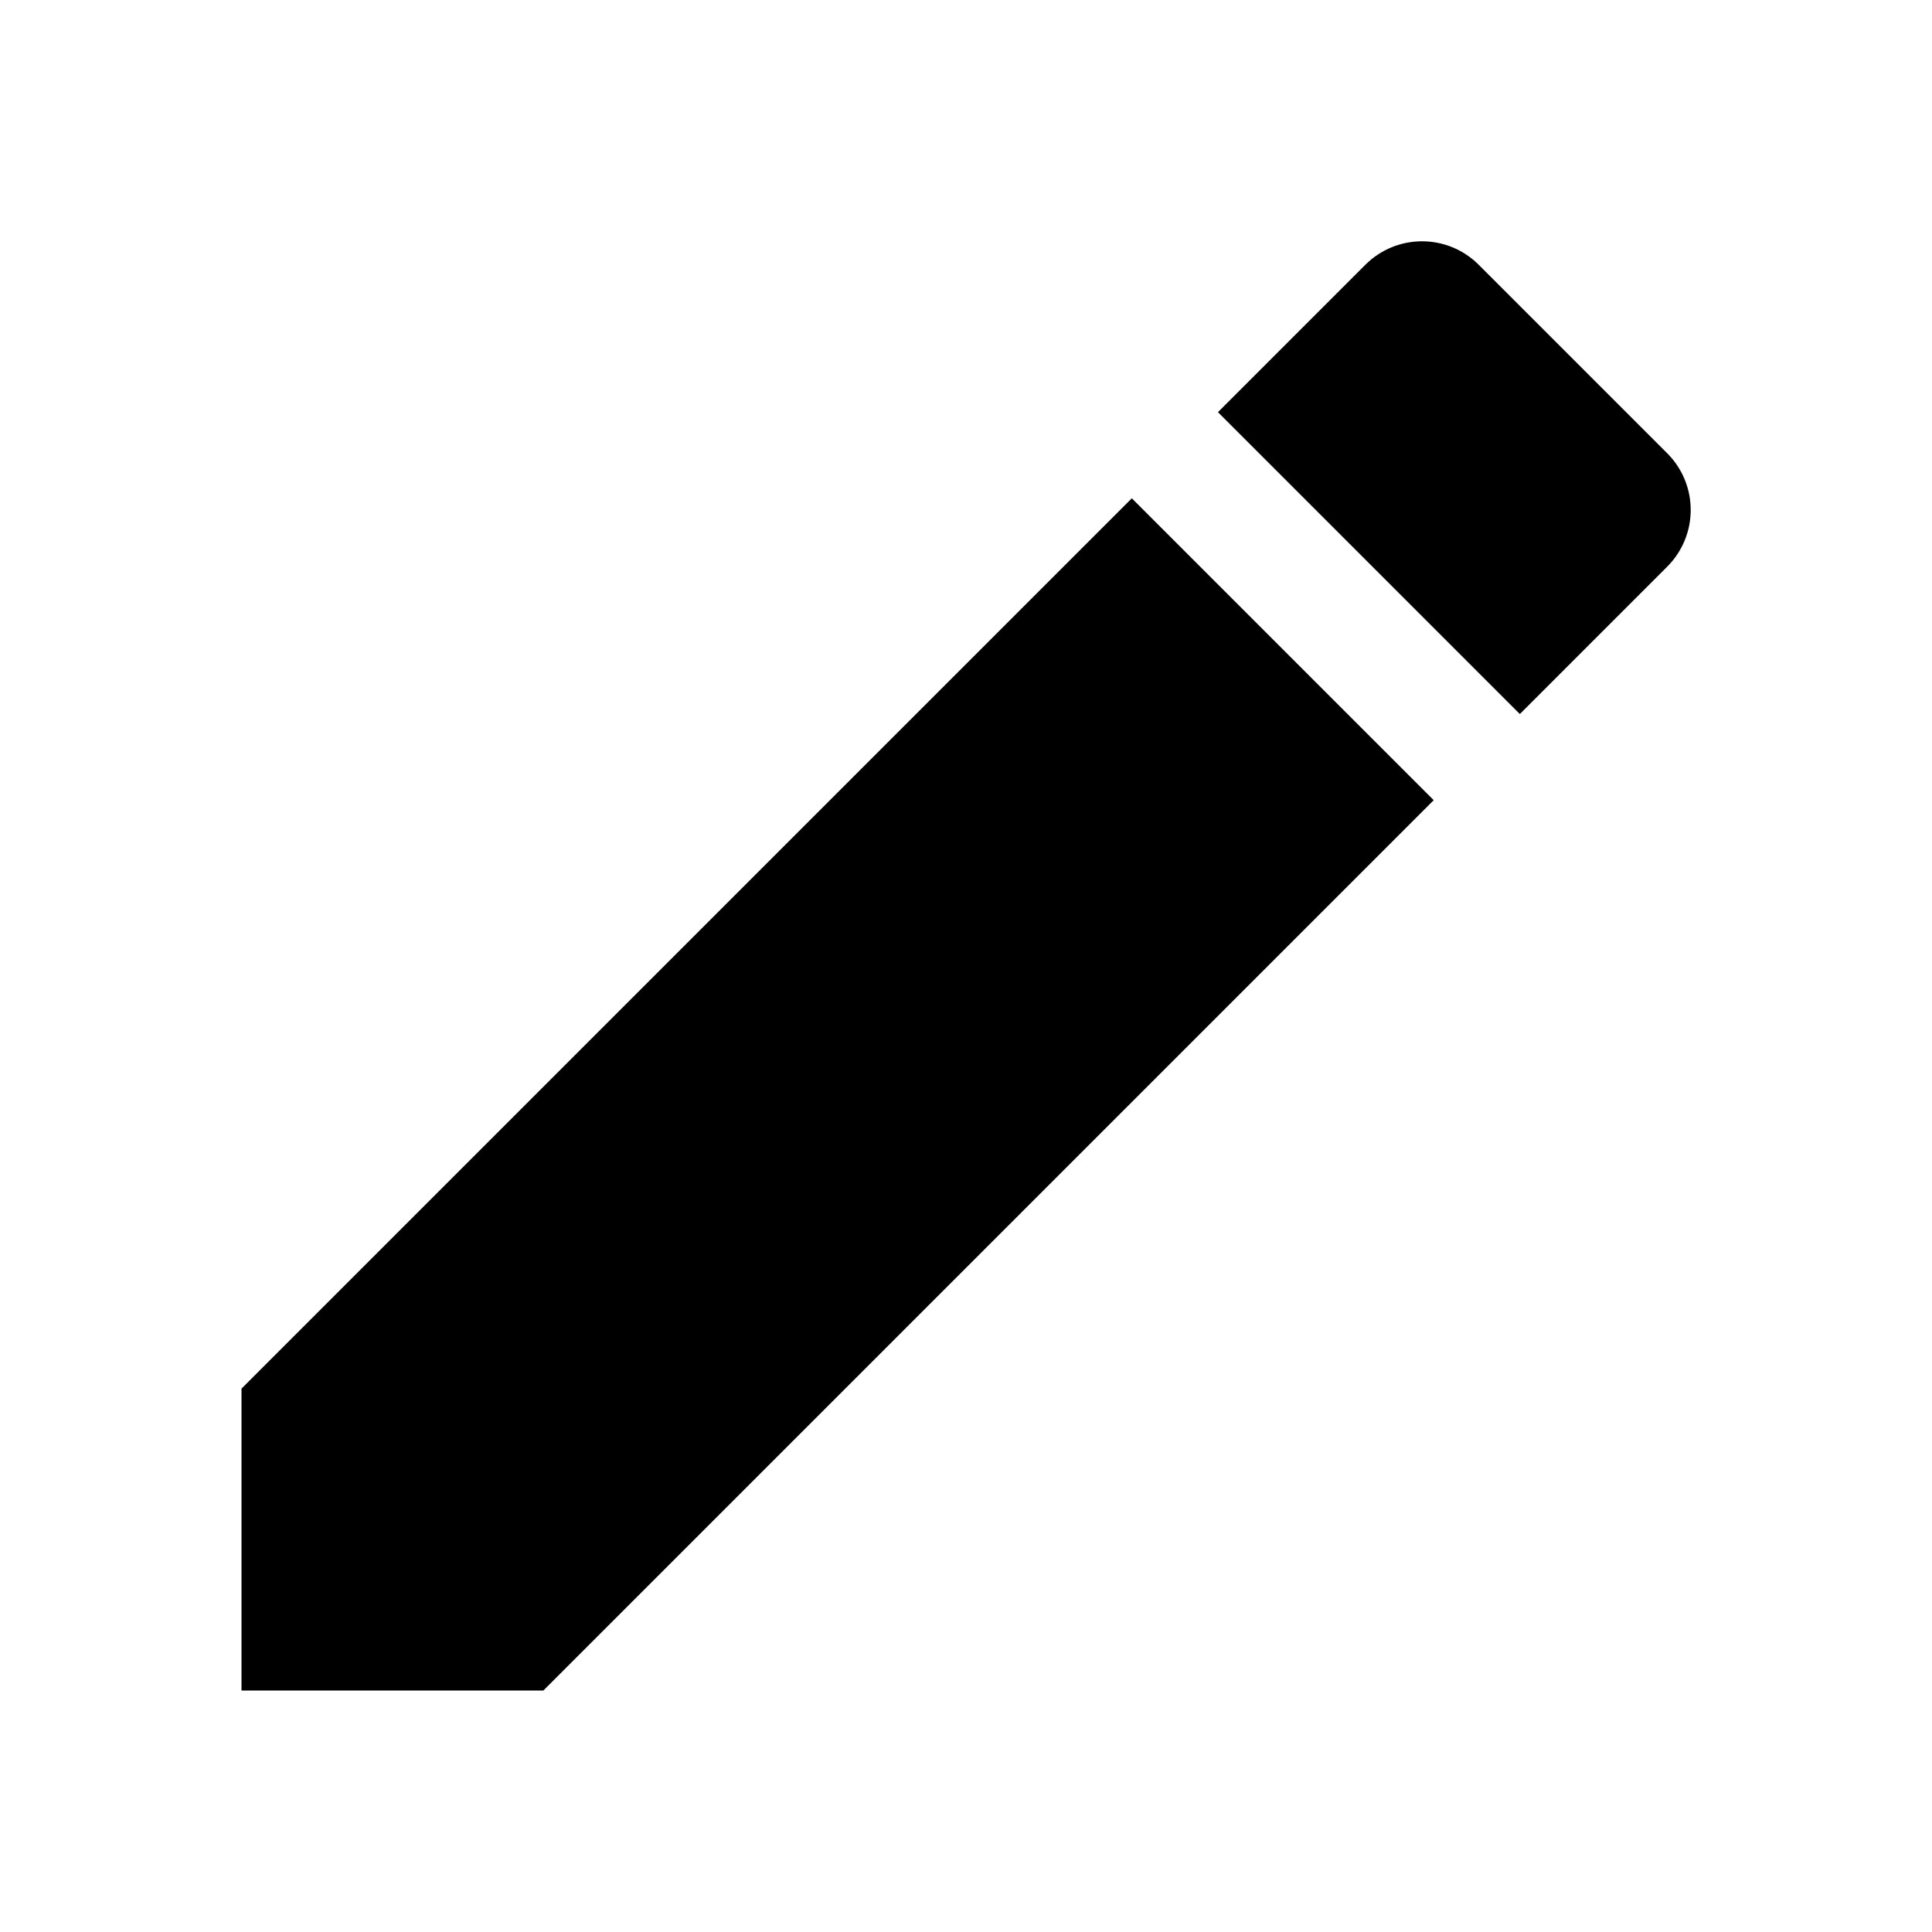
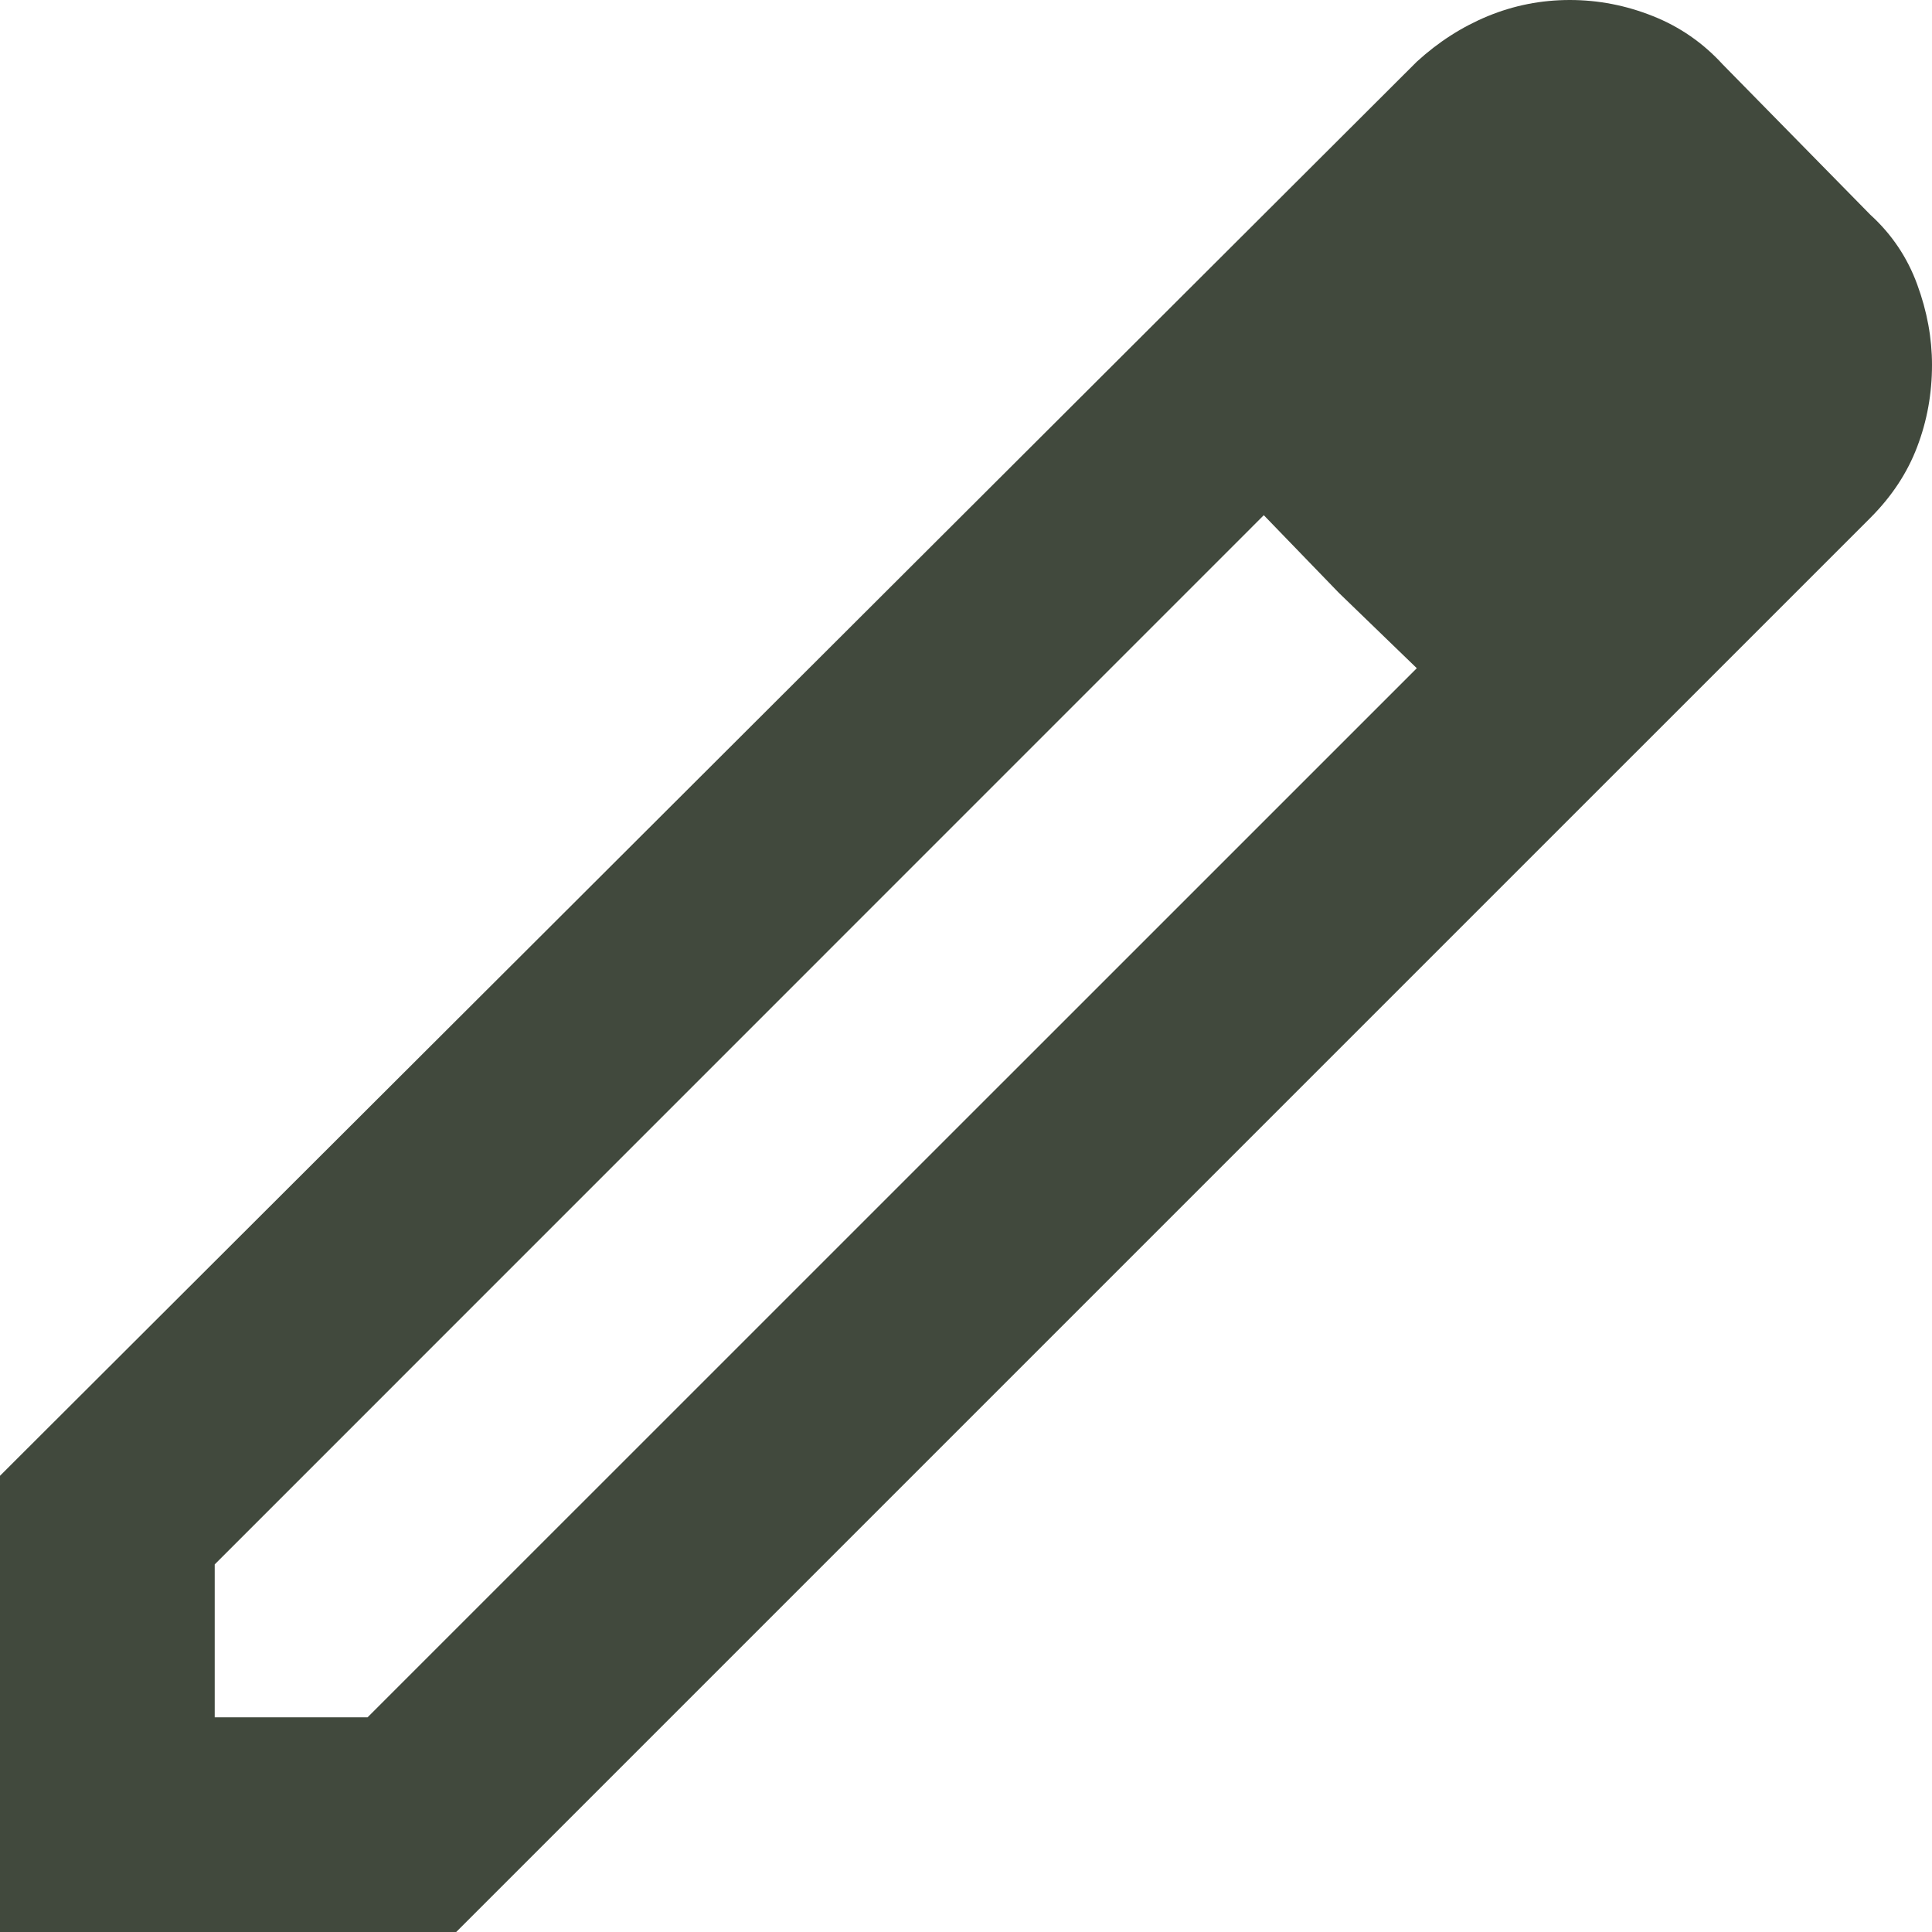
- <svg xmlns="http://www.w3.org/2000/svg" width="16" height="16" viewBox="0 0 24 24" fill="none">
-   <path d="M3 17.25V21H6.75L17.81 9.94L14.06 6.19L3 17.25ZM20.71 7.04C21.1 6.65 21.1 6.02 20.71 5.63L18.37 3.29C17.98 2.9 17.35 2.9 16.96 3.29L15.13 5.12L18.88 8.87L20.71 7.04Z" fill="black" />
+ <svg xmlns="http://www.w3.org/2000/svg" width="15" height="15" viewBox="0 0 15 15" fill="none">
+   <path d="M1.667 13.333H2.854L11 5.188L9.812 4L1.667 12.146V13.333ZM0 15V11.458L11 0.479C11.167 0.326 11.351 0.208 11.552 0.125C11.754 0.042 11.965 0 12.188 0C12.41 0 12.625 0.042 12.833 0.125C13.042 0.208 13.222 0.333 13.375 0.5L14.521 1.667C14.688 1.819 14.809 2 14.885 2.208C14.962 2.417 15 2.625 15 2.833C15 3.056 14.962 3.267 14.885 3.469C14.809 3.67 14.688 3.854 14.521 4.021L3.542 15H0ZM13.333 2.833L12.167 1.667L13.333 2.833ZM10.396 4.604L9.812 4L11 5.188L10.396 4.604Z" fill="#41493D" />
</svg>
